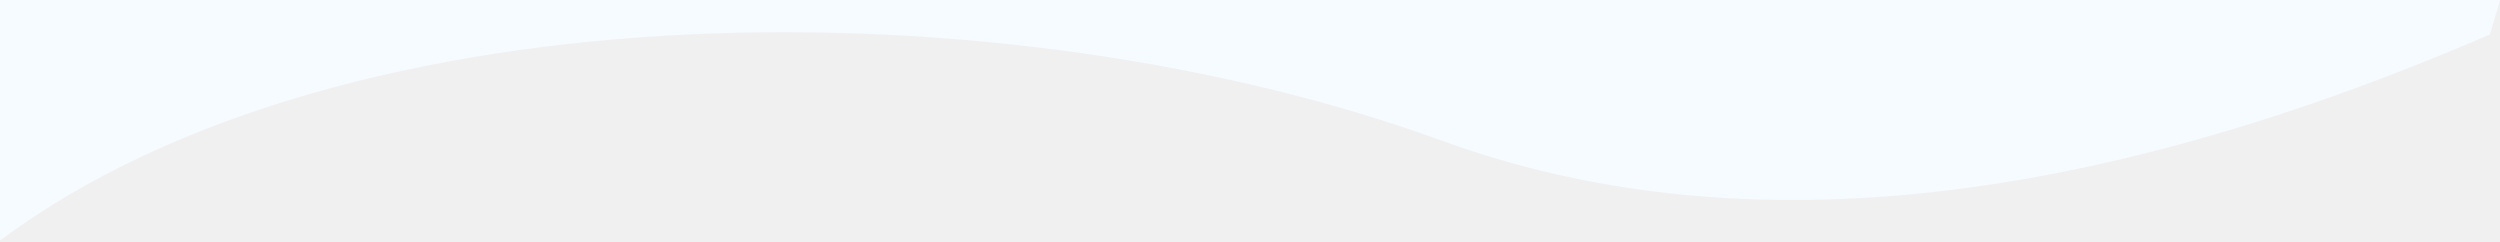
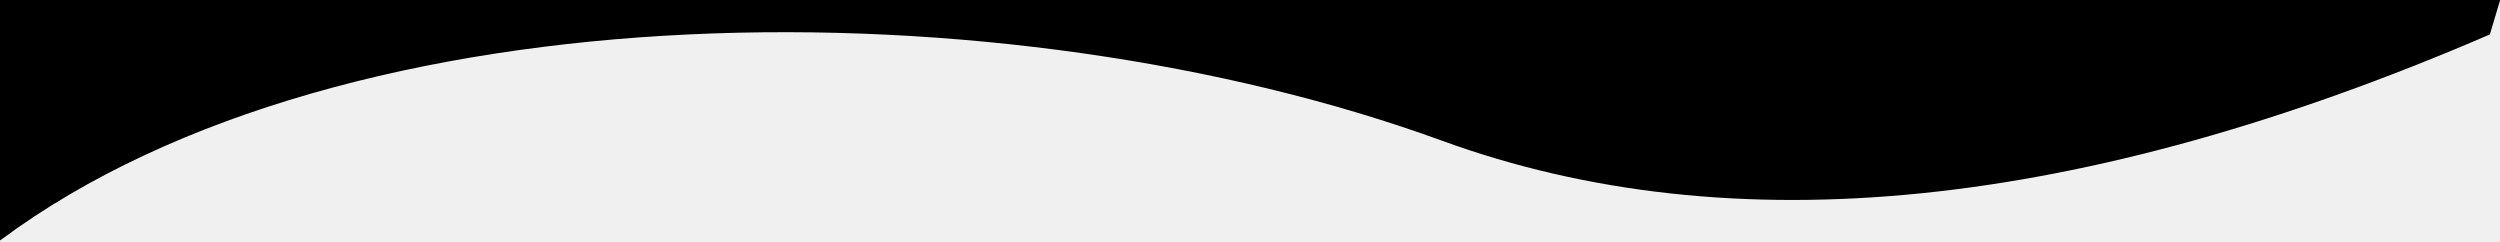
<svg xmlns="http://www.w3.org/2000/svg" xmlns:xlink="http://www.w3.org/1999/xlink" width="1440" height="139">
  <defs>
    <path id="a" d="M0 0h1440v162H0z" />
  </defs>
  <g fill="none" fill-rule="evenodd">
    <mask id="b" fill="#fff">
      <use xlink:href="#a" />
    </mask>
    <g mask="url(#b)">
-       <path d="M-5.845-498.692C254.493-641 483.665-676.577 681.673-605.422c297.011 106.73 536.472 92.279 752.482 0 144.006-61.52 144.006 146.903 0 625.271-235.532 101.575-436.707 121.978-603.526 61.208C580.4-10.098 200.12-10.098.438 138.207c-133.123 98.87-135.217-113.43-6.283-636.899z" fill="#F6FBFF" />
+       <path d="M-5.845-498.692C254.493-641 483.665-676.577 681.673-605.422c297.011 106.73 536.472 92.279 752.482 0 144.006-61.52 144.006 146.903 0 625.271-235.532 101.575-436.707 121.978-603.526 61.208C580.4-10.098 200.12-10.098.438 138.207c-133.123 98.87-135.217-113.43-6.283-636.899z" fill="black" />
      <path d="M760-521h560V39H760z" />
    </g>
  </g>
</svg>
